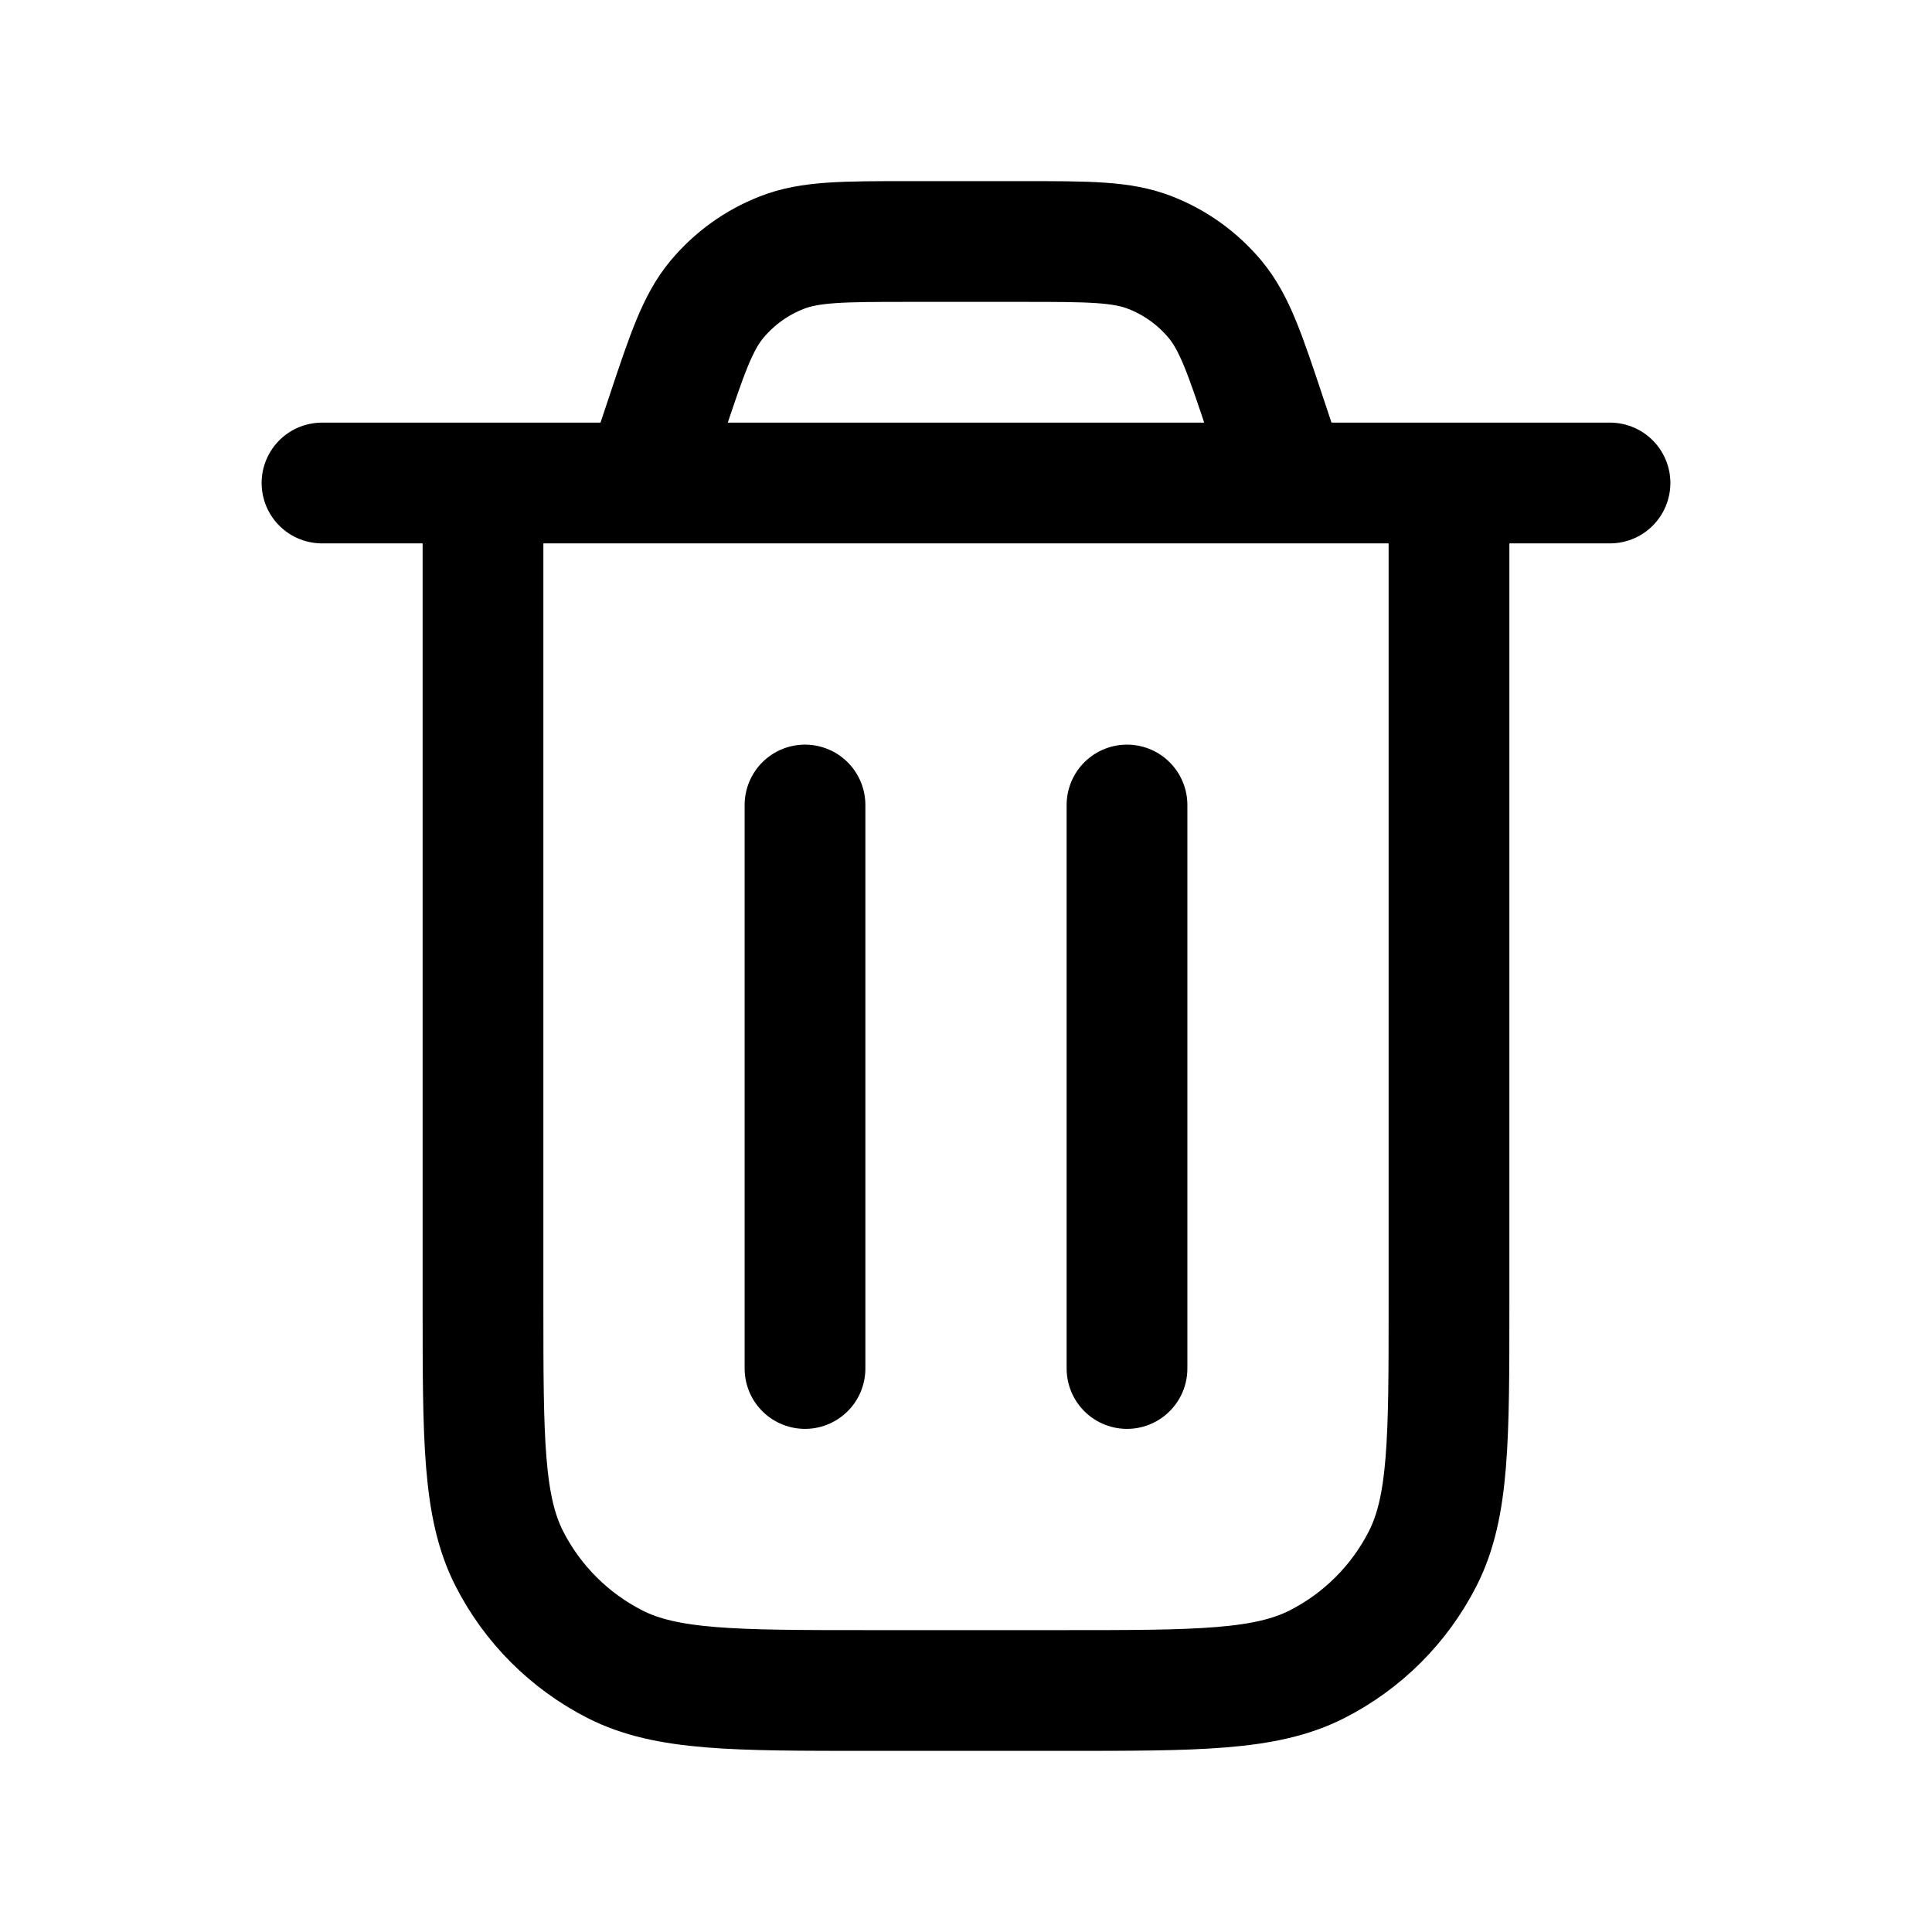
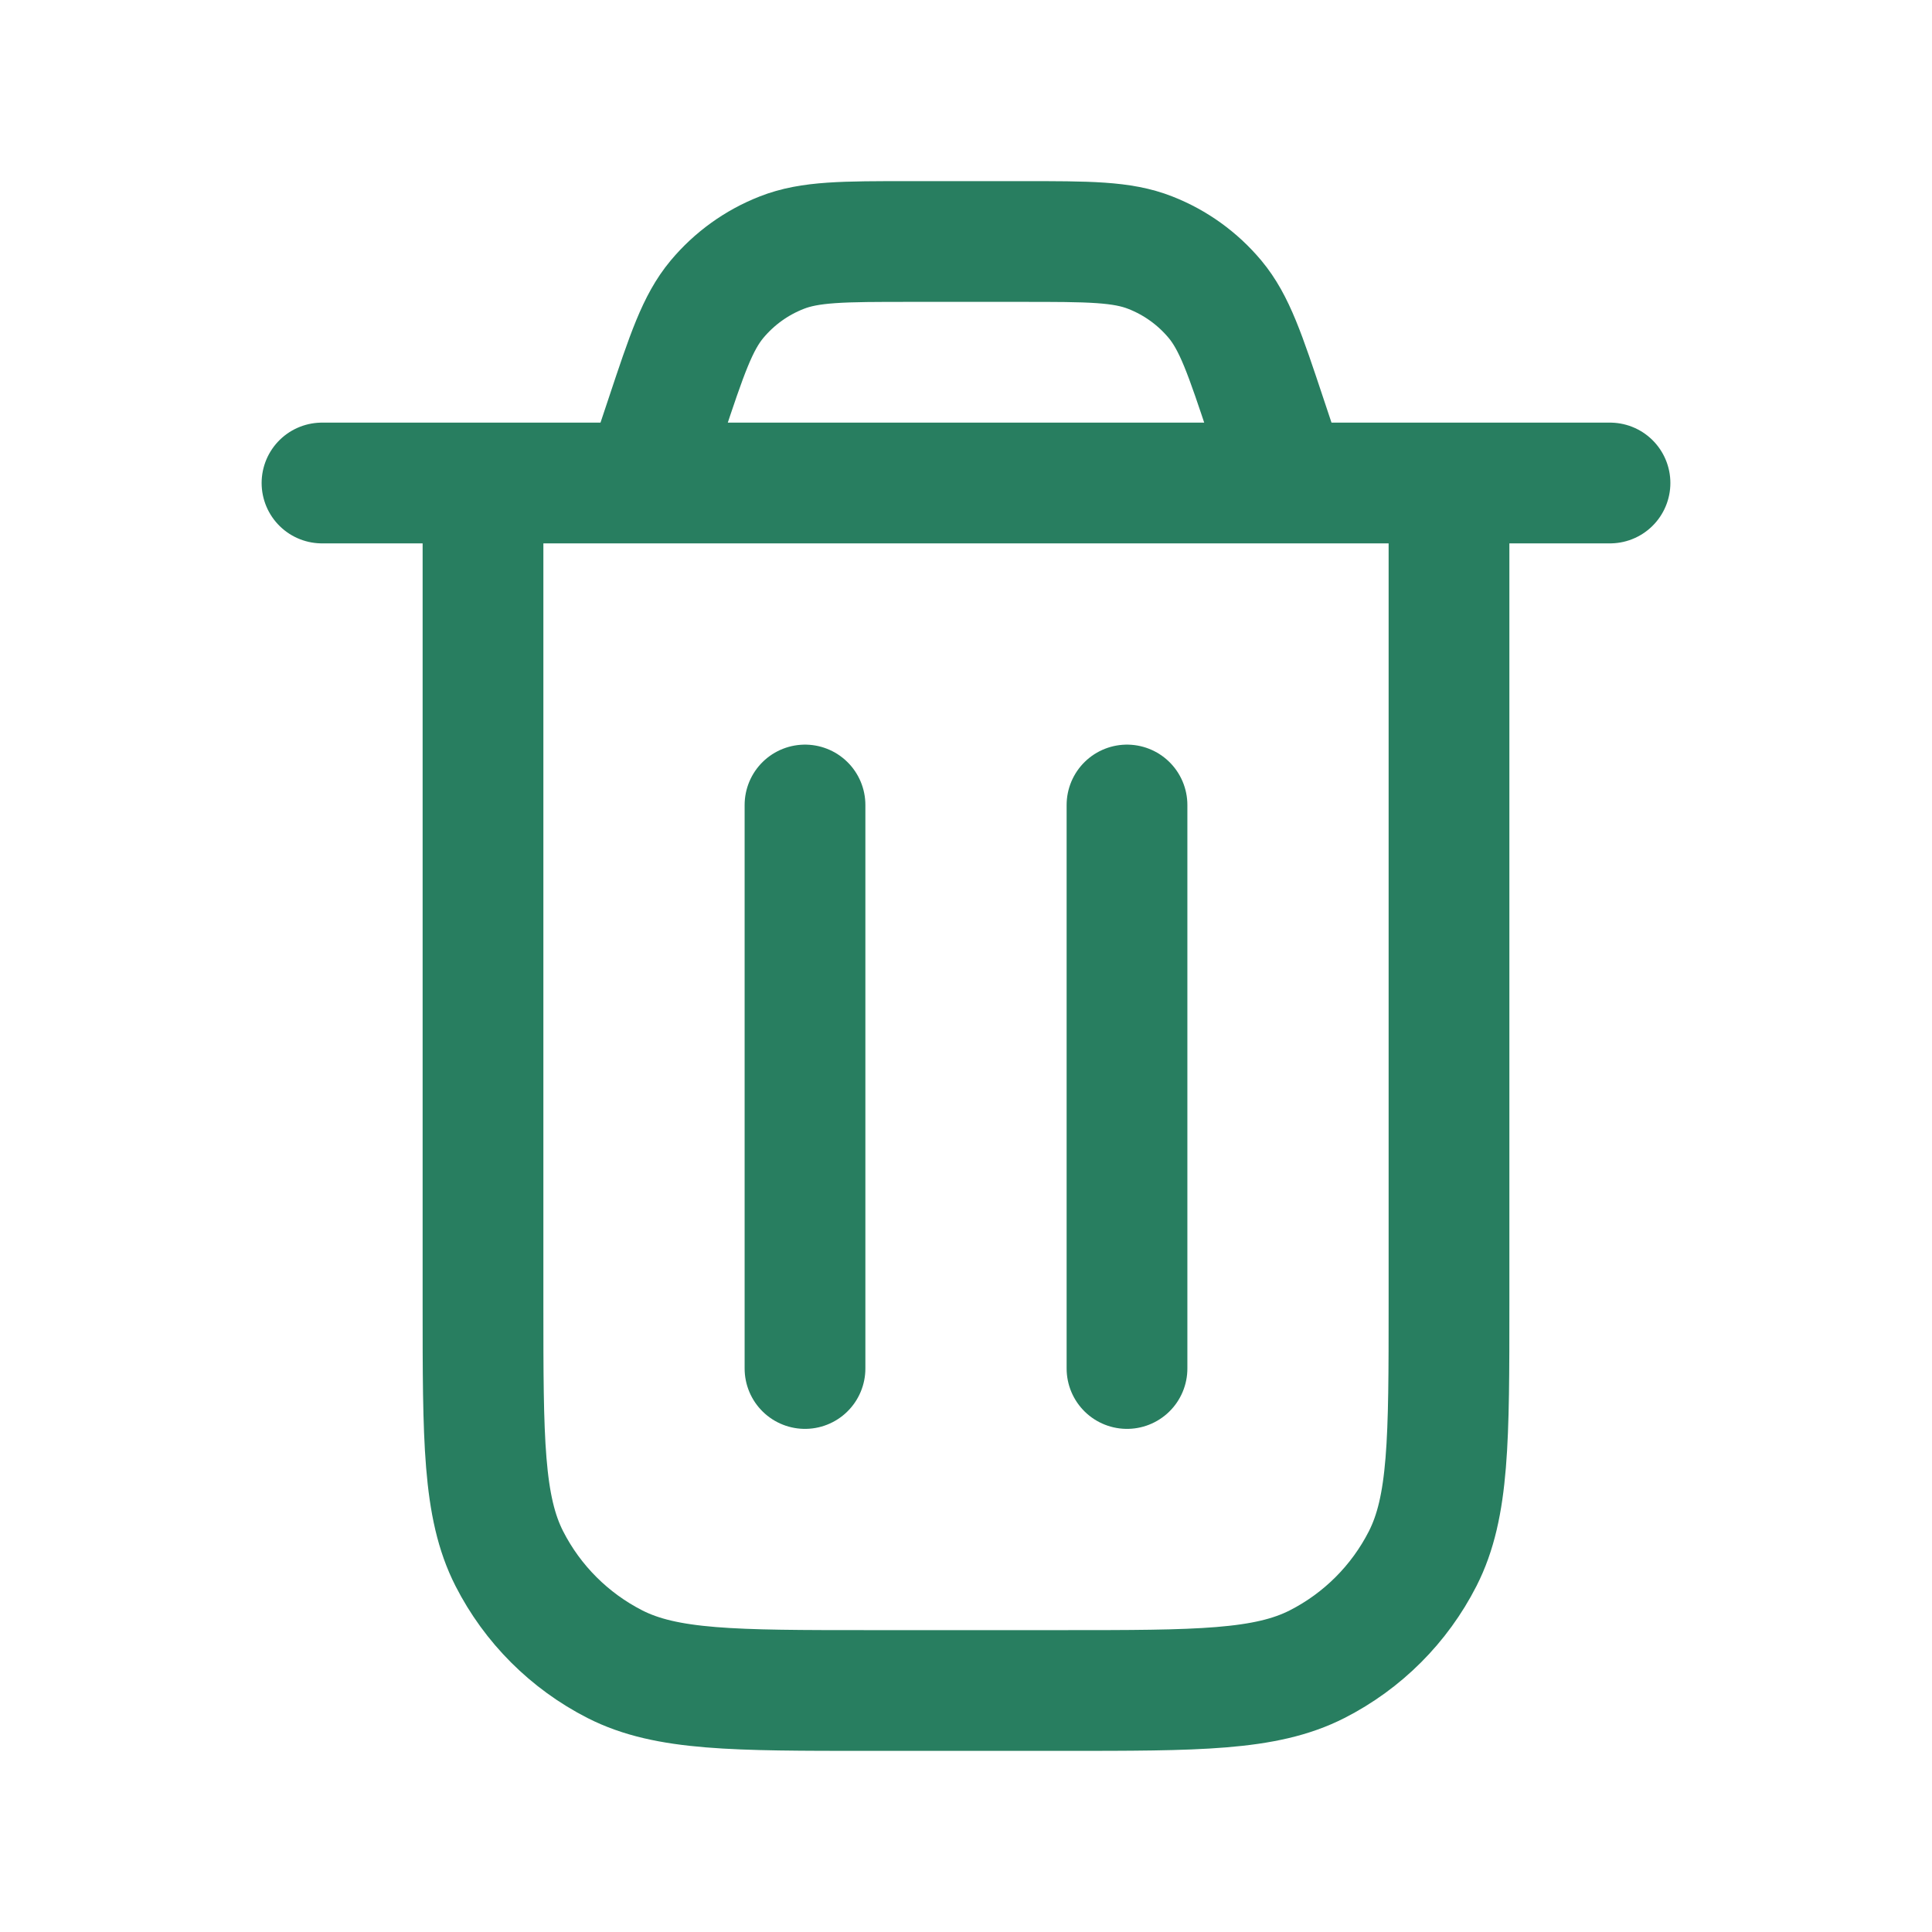
<svg xmlns="http://www.w3.org/2000/svg" width="800px" height="800px" viewBox="0 0 24 24" fill="none">
-   <path d="M4 6H20M16 6L15.729 5.188C15.467 4.401 15.336 4.008 15.093 3.717C14.878 3.46 14.602 3.261 14.29 3.139C13.938 3 13.523 3 12.694 3H11.306C10.477 3 10.062 3 9.71 3.139C9.398 3.261 9.122 3.46 8.907 3.717C8.664 4.008 8.533 4.401 8.271 5.188L8 6M18 6V16.2C18 17.88 18 18.72 17.673 19.362C17.385 19.927 16.927 20.385 16.362 20.673C15.72 21 14.88 21 13.2 21H10.8C9.12 21 8.28 21 7.638 20.673C7.074 20.385 6.615 19.927 6.327 19.362C6 18.72 6 17.88 6 16.2V6M14 10V17M10 10V17" stroke="#000000" stroke-width="1.5" stroke-linecap="round" stroke-linejoin="round" />
+   <path d="M4 6H20M16 6L15.729 5.188C15.467 4.401 15.336 4.008 15.093 3.717C14.878 3.46 14.602 3.261 14.29 3.139C13.938 3 13.523 3 12.694 3H11.306C10.477 3 10.062 3 9.71 3.139C9.398 3.261 9.122 3.46 8.907 3.717C8.664 4.008 8.533 4.401 8.271 5.188L8 6M18 6V16.2C18 17.88 18 18.72 17.673 19.362C17.385 19.927 16.927 20.385 16.362 20.673C15.72 21 14.88 21 13.2 21H10.8C9.12 21 8.28 21 7.638 20.673C7.074 20.385 6.615 19.927 6.327 19.362C6 18.72 6 17.88 6 16.2V6M14 10V17M10 10V17" stroke="#287e60" stroke-width="1.5" stroke-linecap="round" stroke-linejoin="round" />
</svg>
